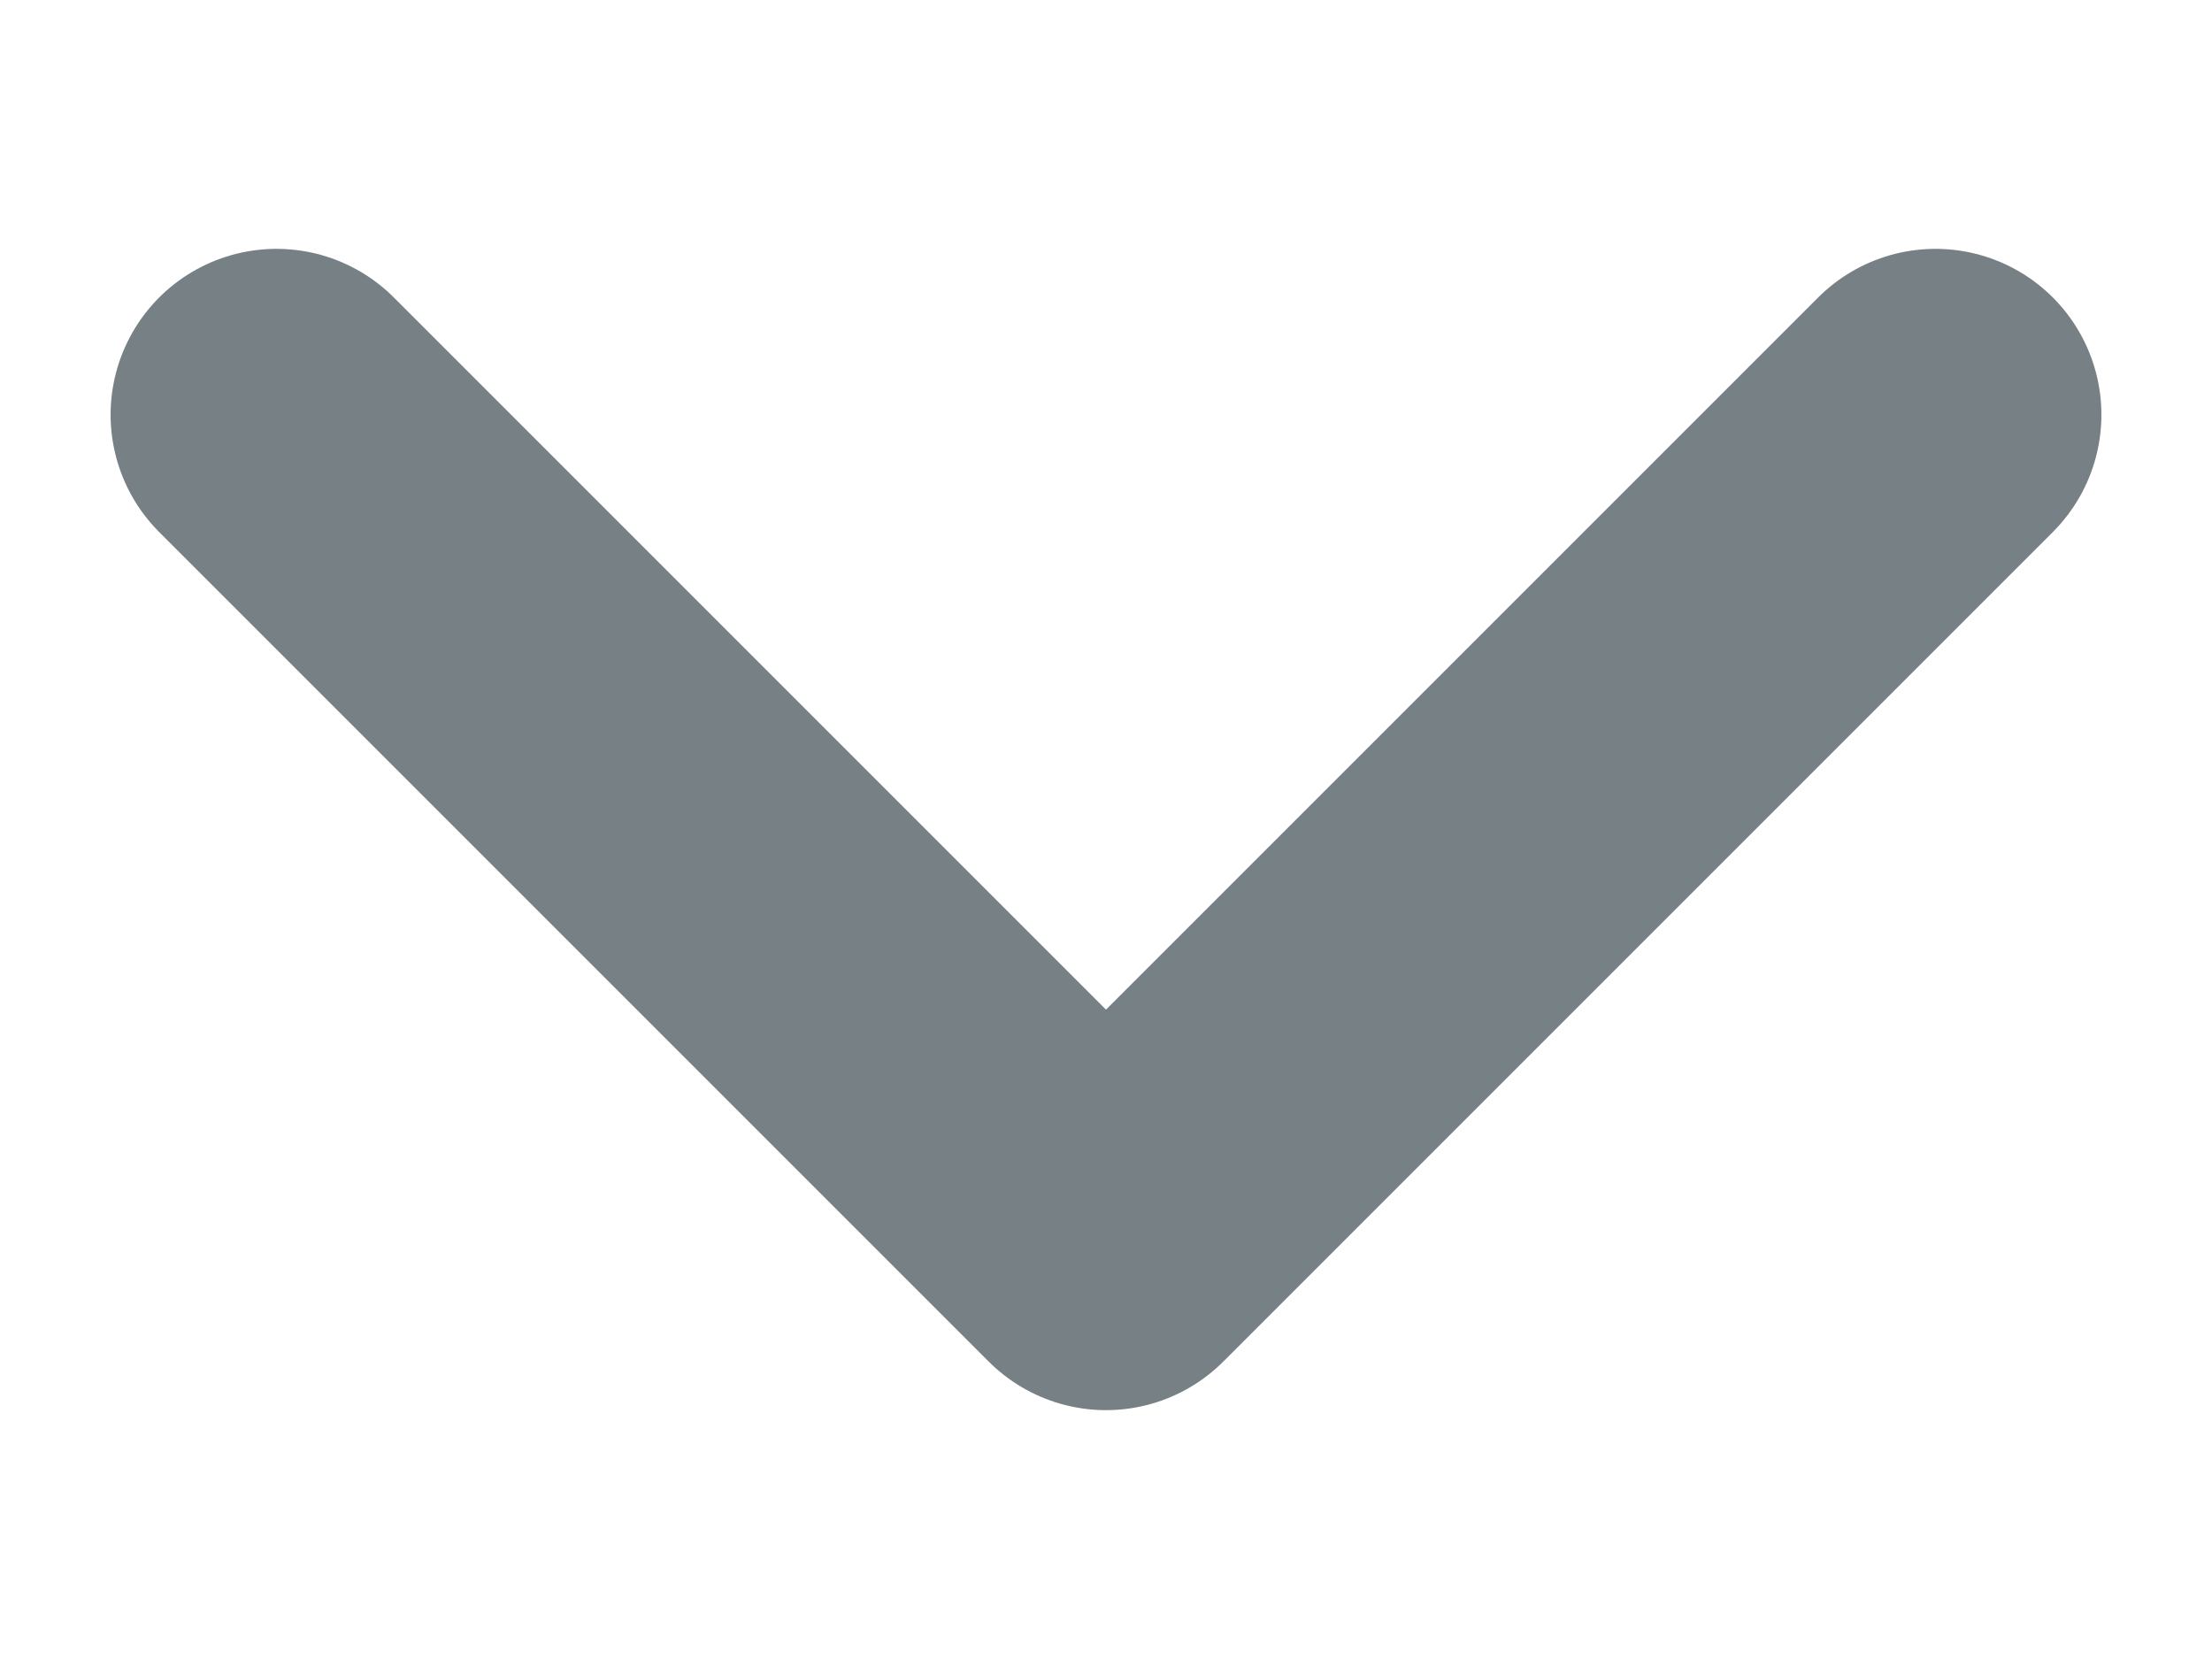
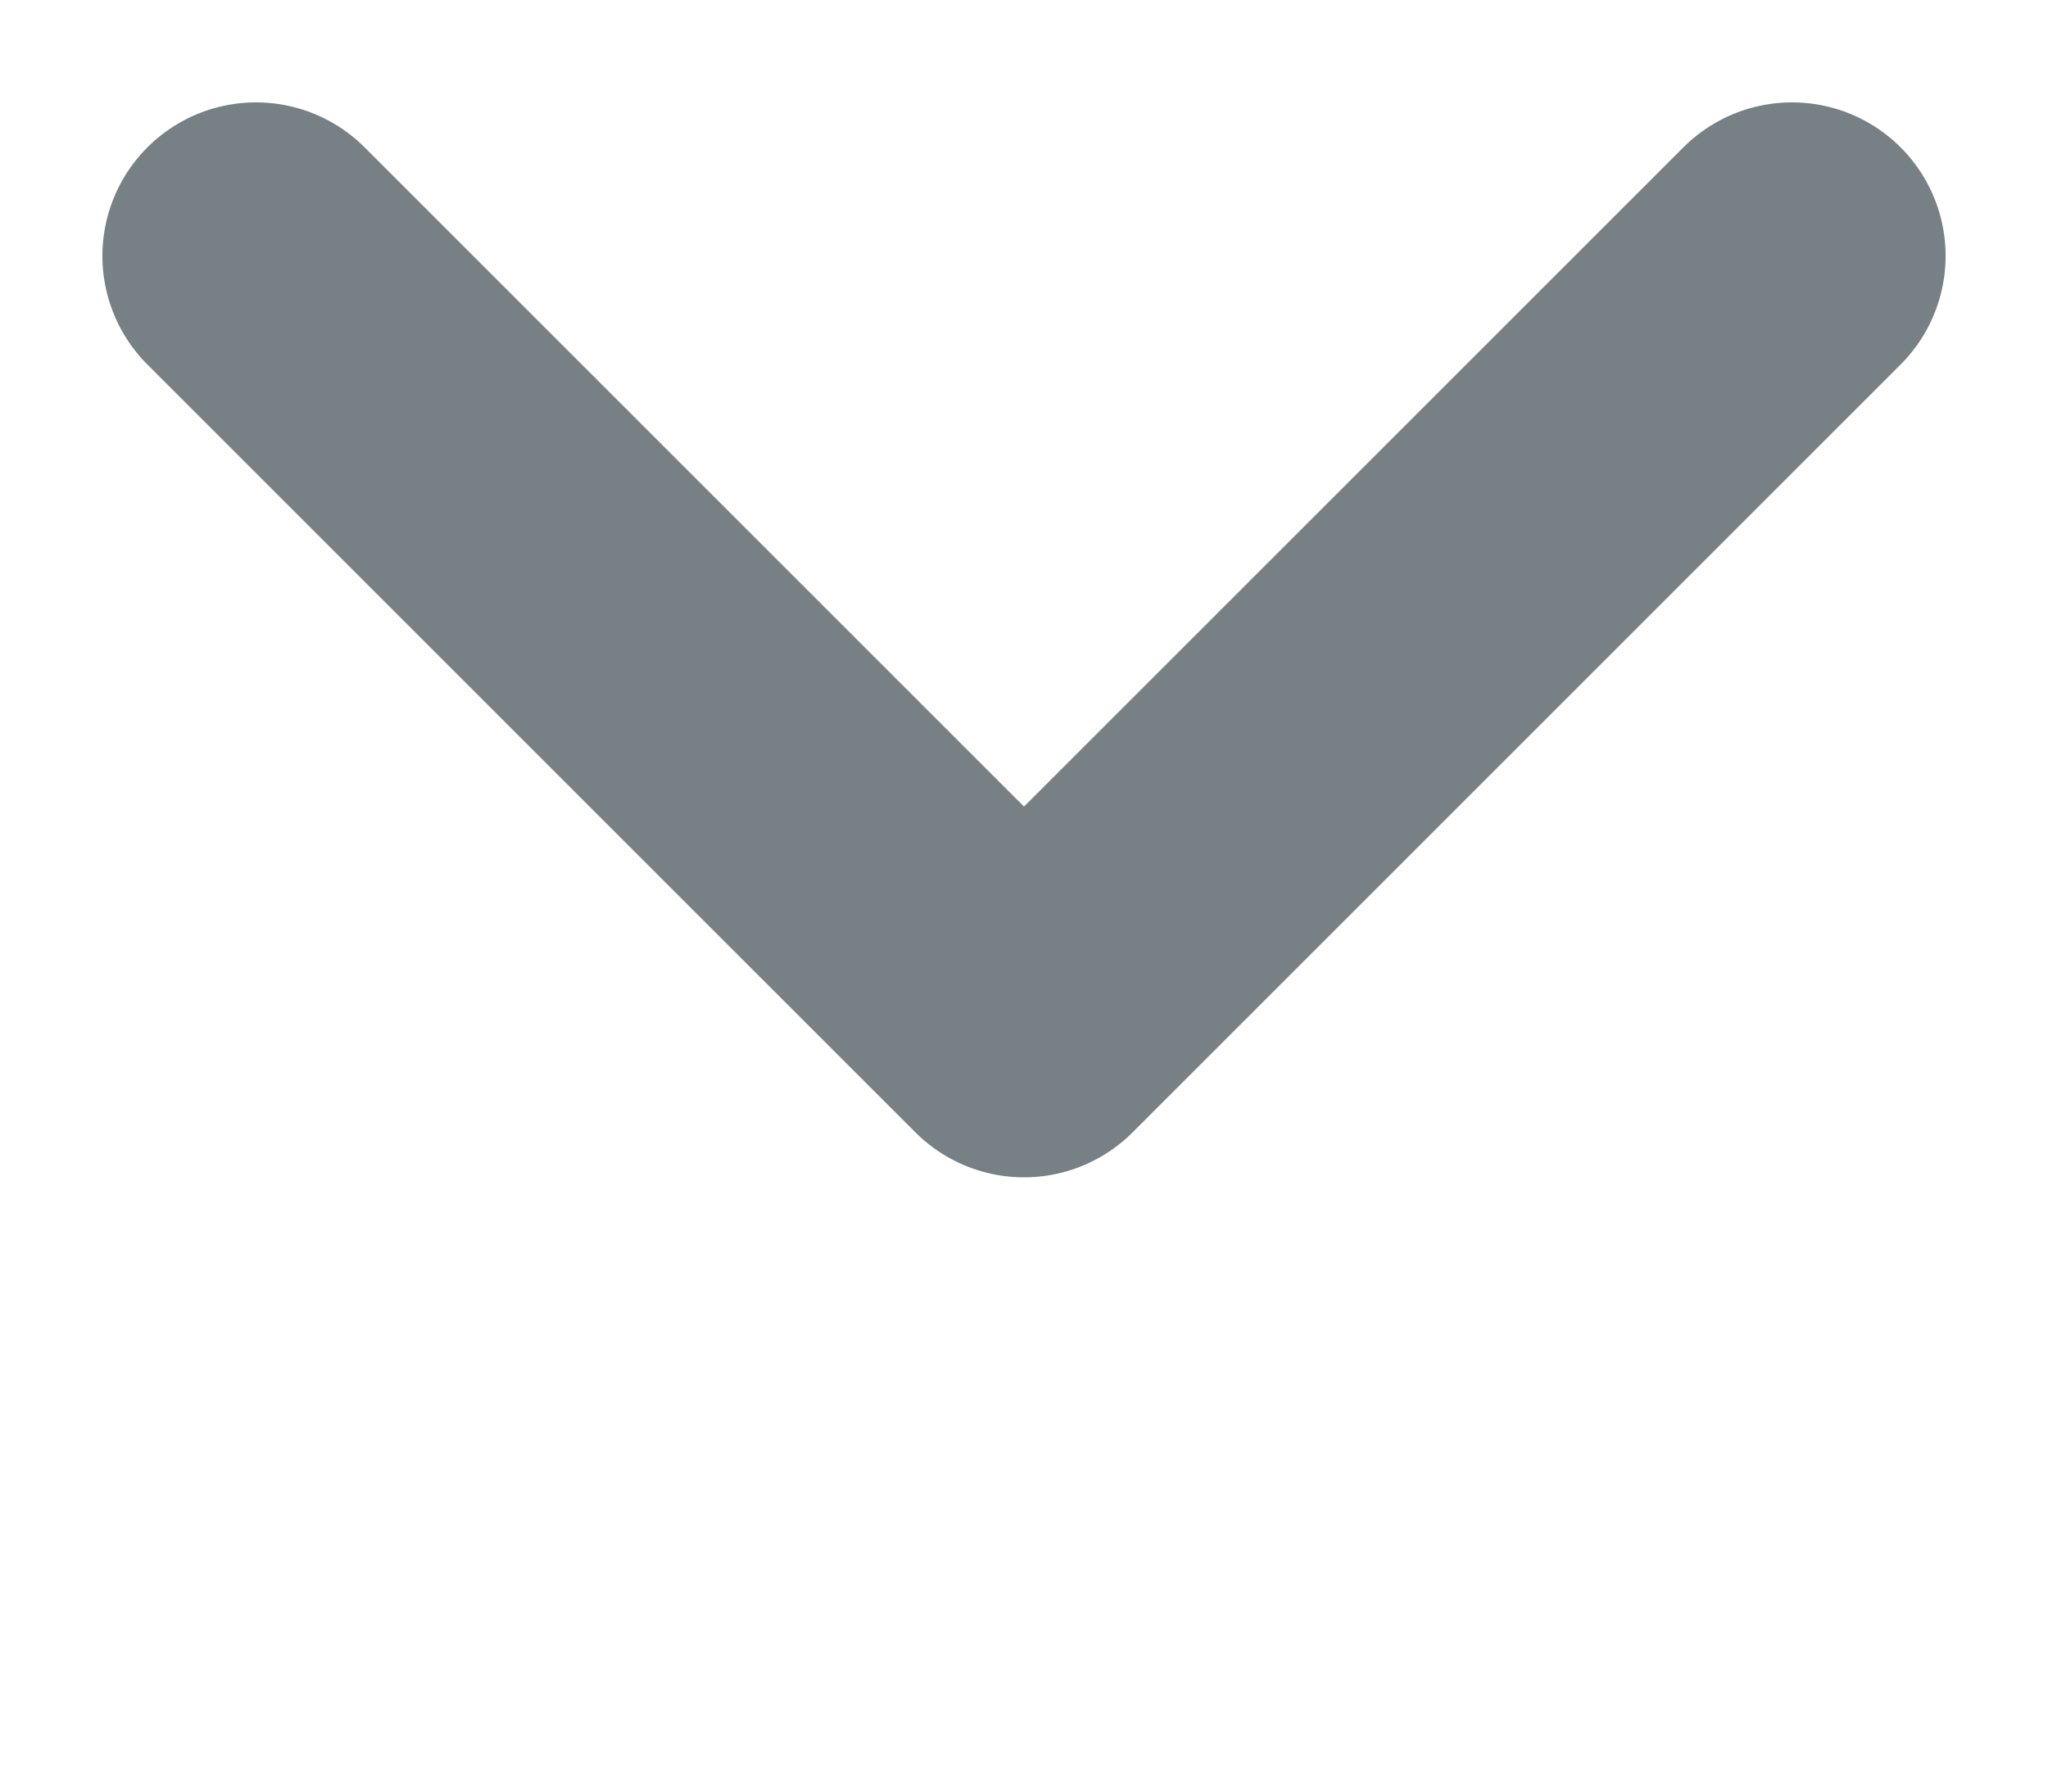
- <svg xmlns="http://www.w3.org/2000/svg" width="8" height="6" viewBox="0 0 8 6" fill="none">
-   <path d="M1 1.5L4 4.5L7 1.5" stroke="#778085" stroke-width="1.2" stroke-linecap="round" stroke-linejoin="round" />
+ <svg xmlns="http://www.w3.org/2000/svg" width="8" height="7" viewBox="0 0 8 7" fill="none">
+   <path d="M1 1L4 4L7 1" stroke="#778085" stroke-width="1.2" stroke-linecap="round" stroke-linejoin="round" />
</svg>
